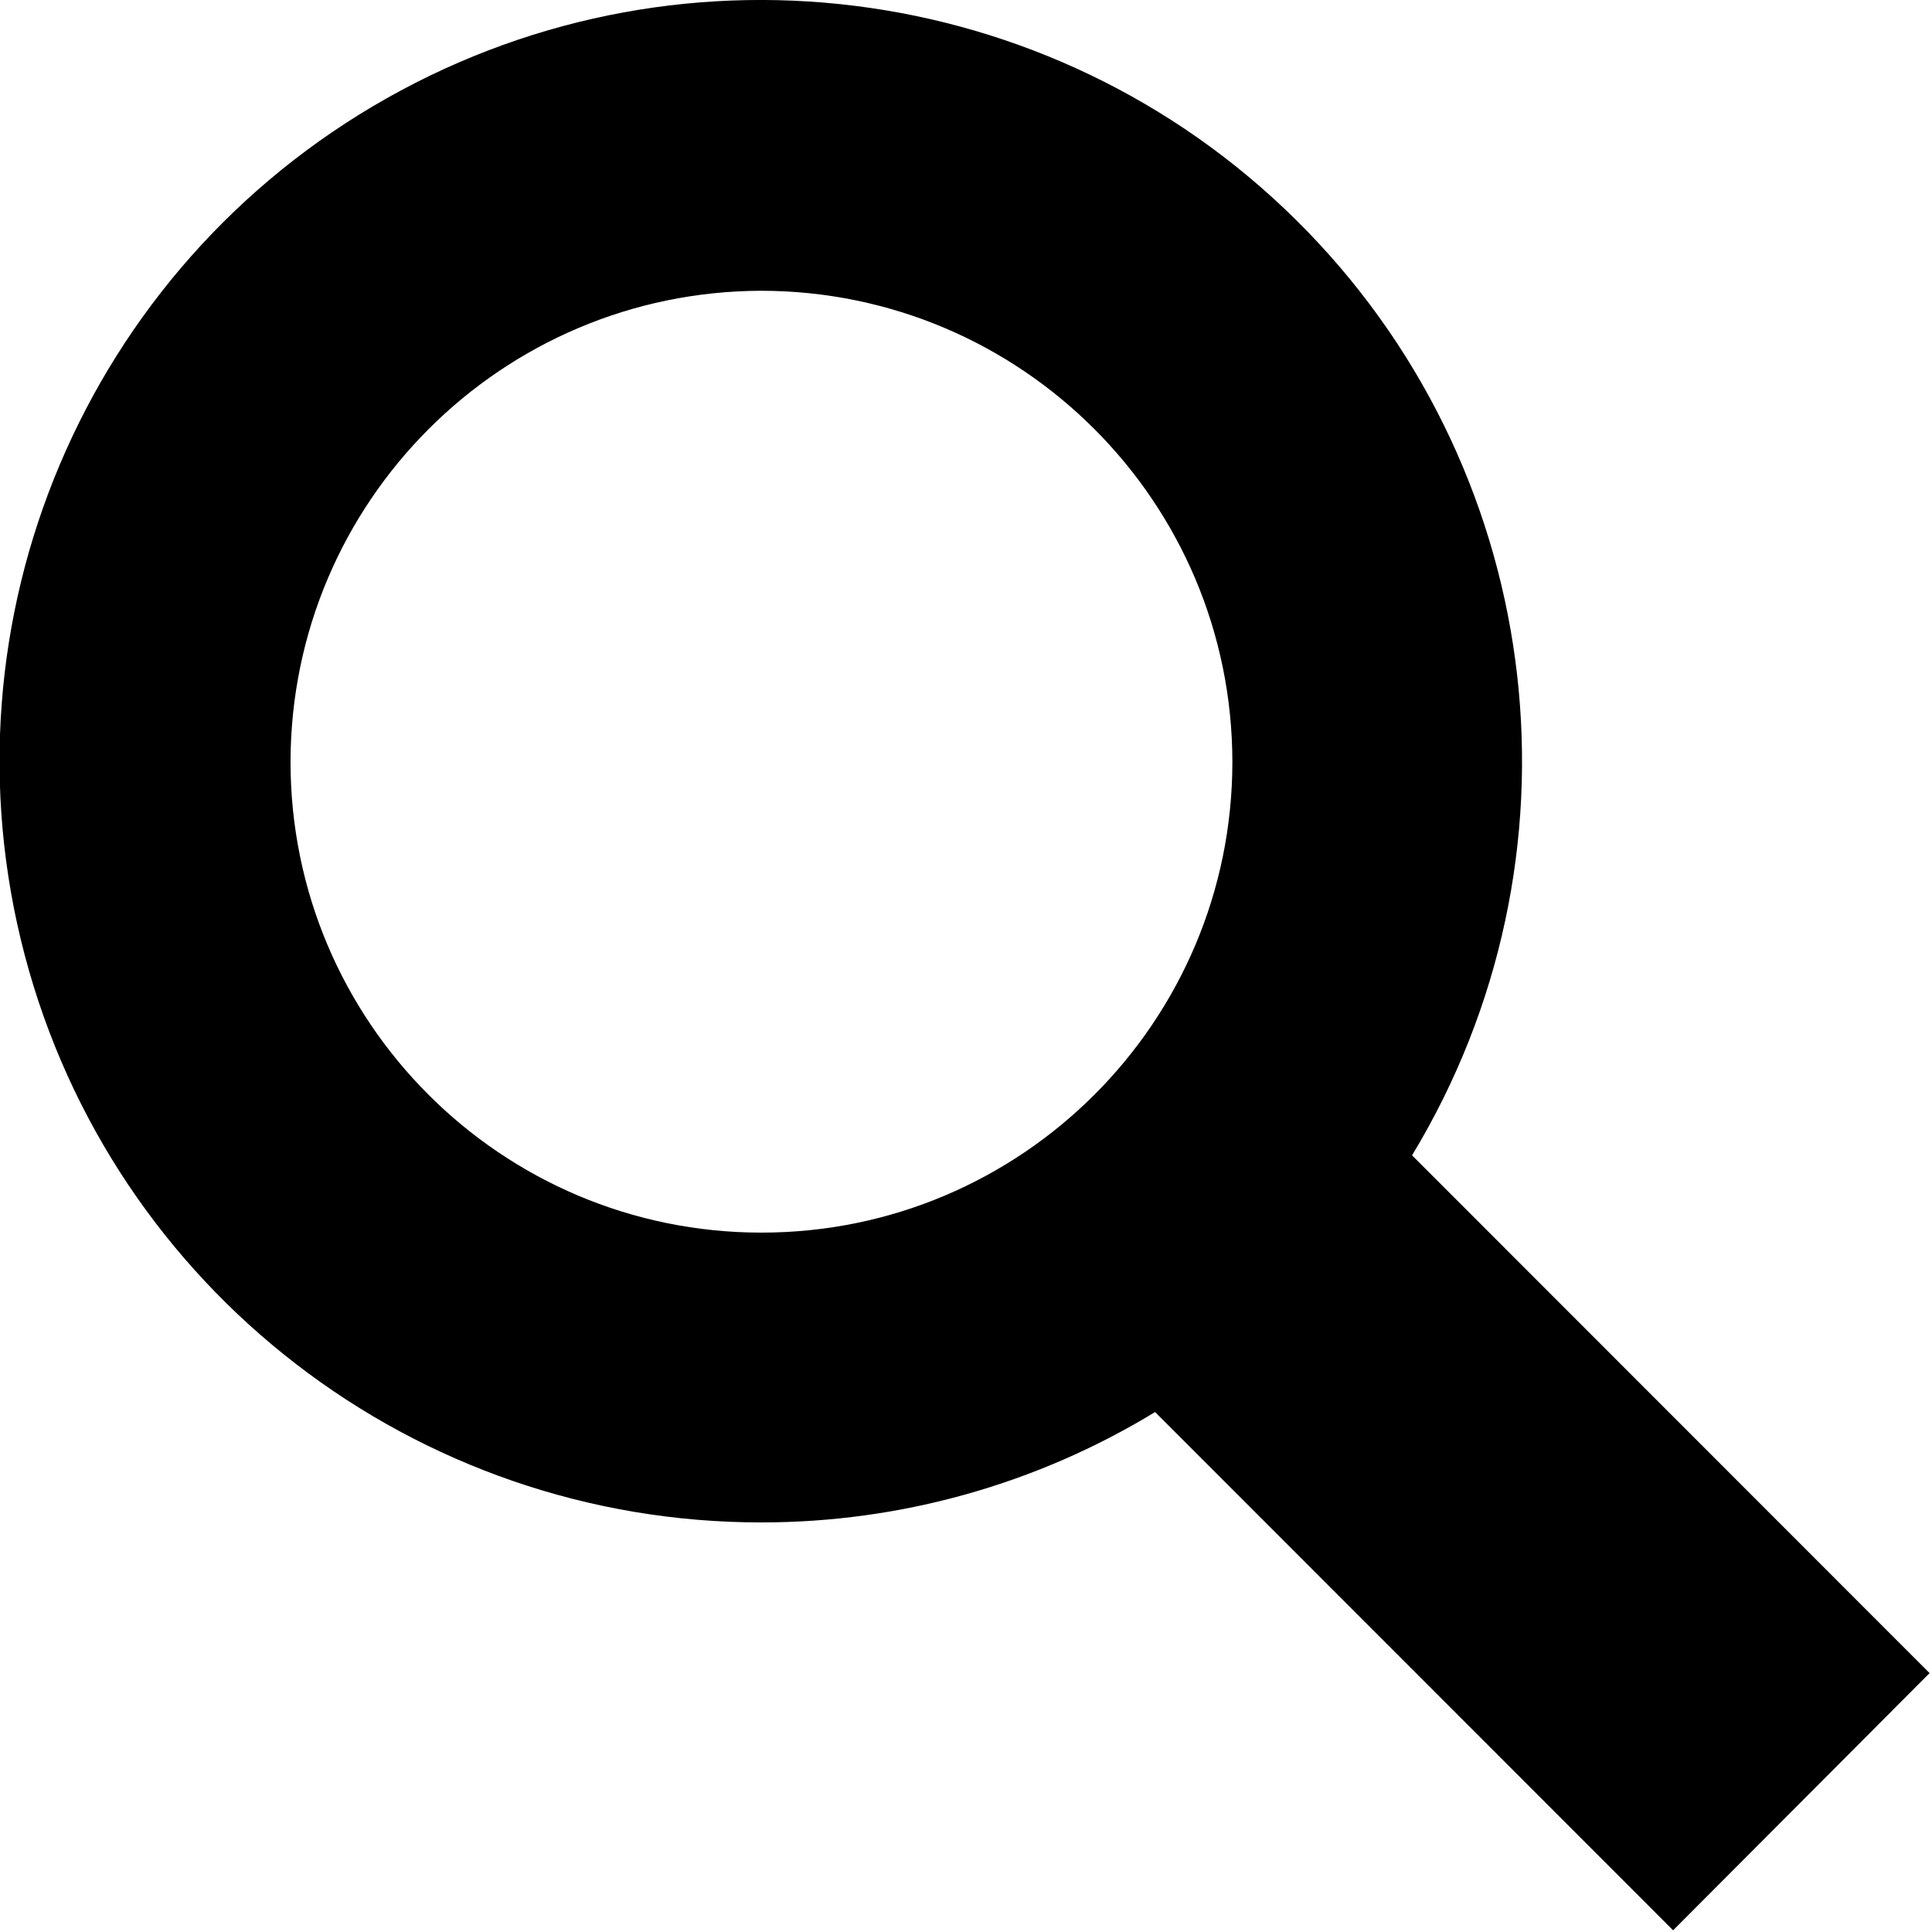
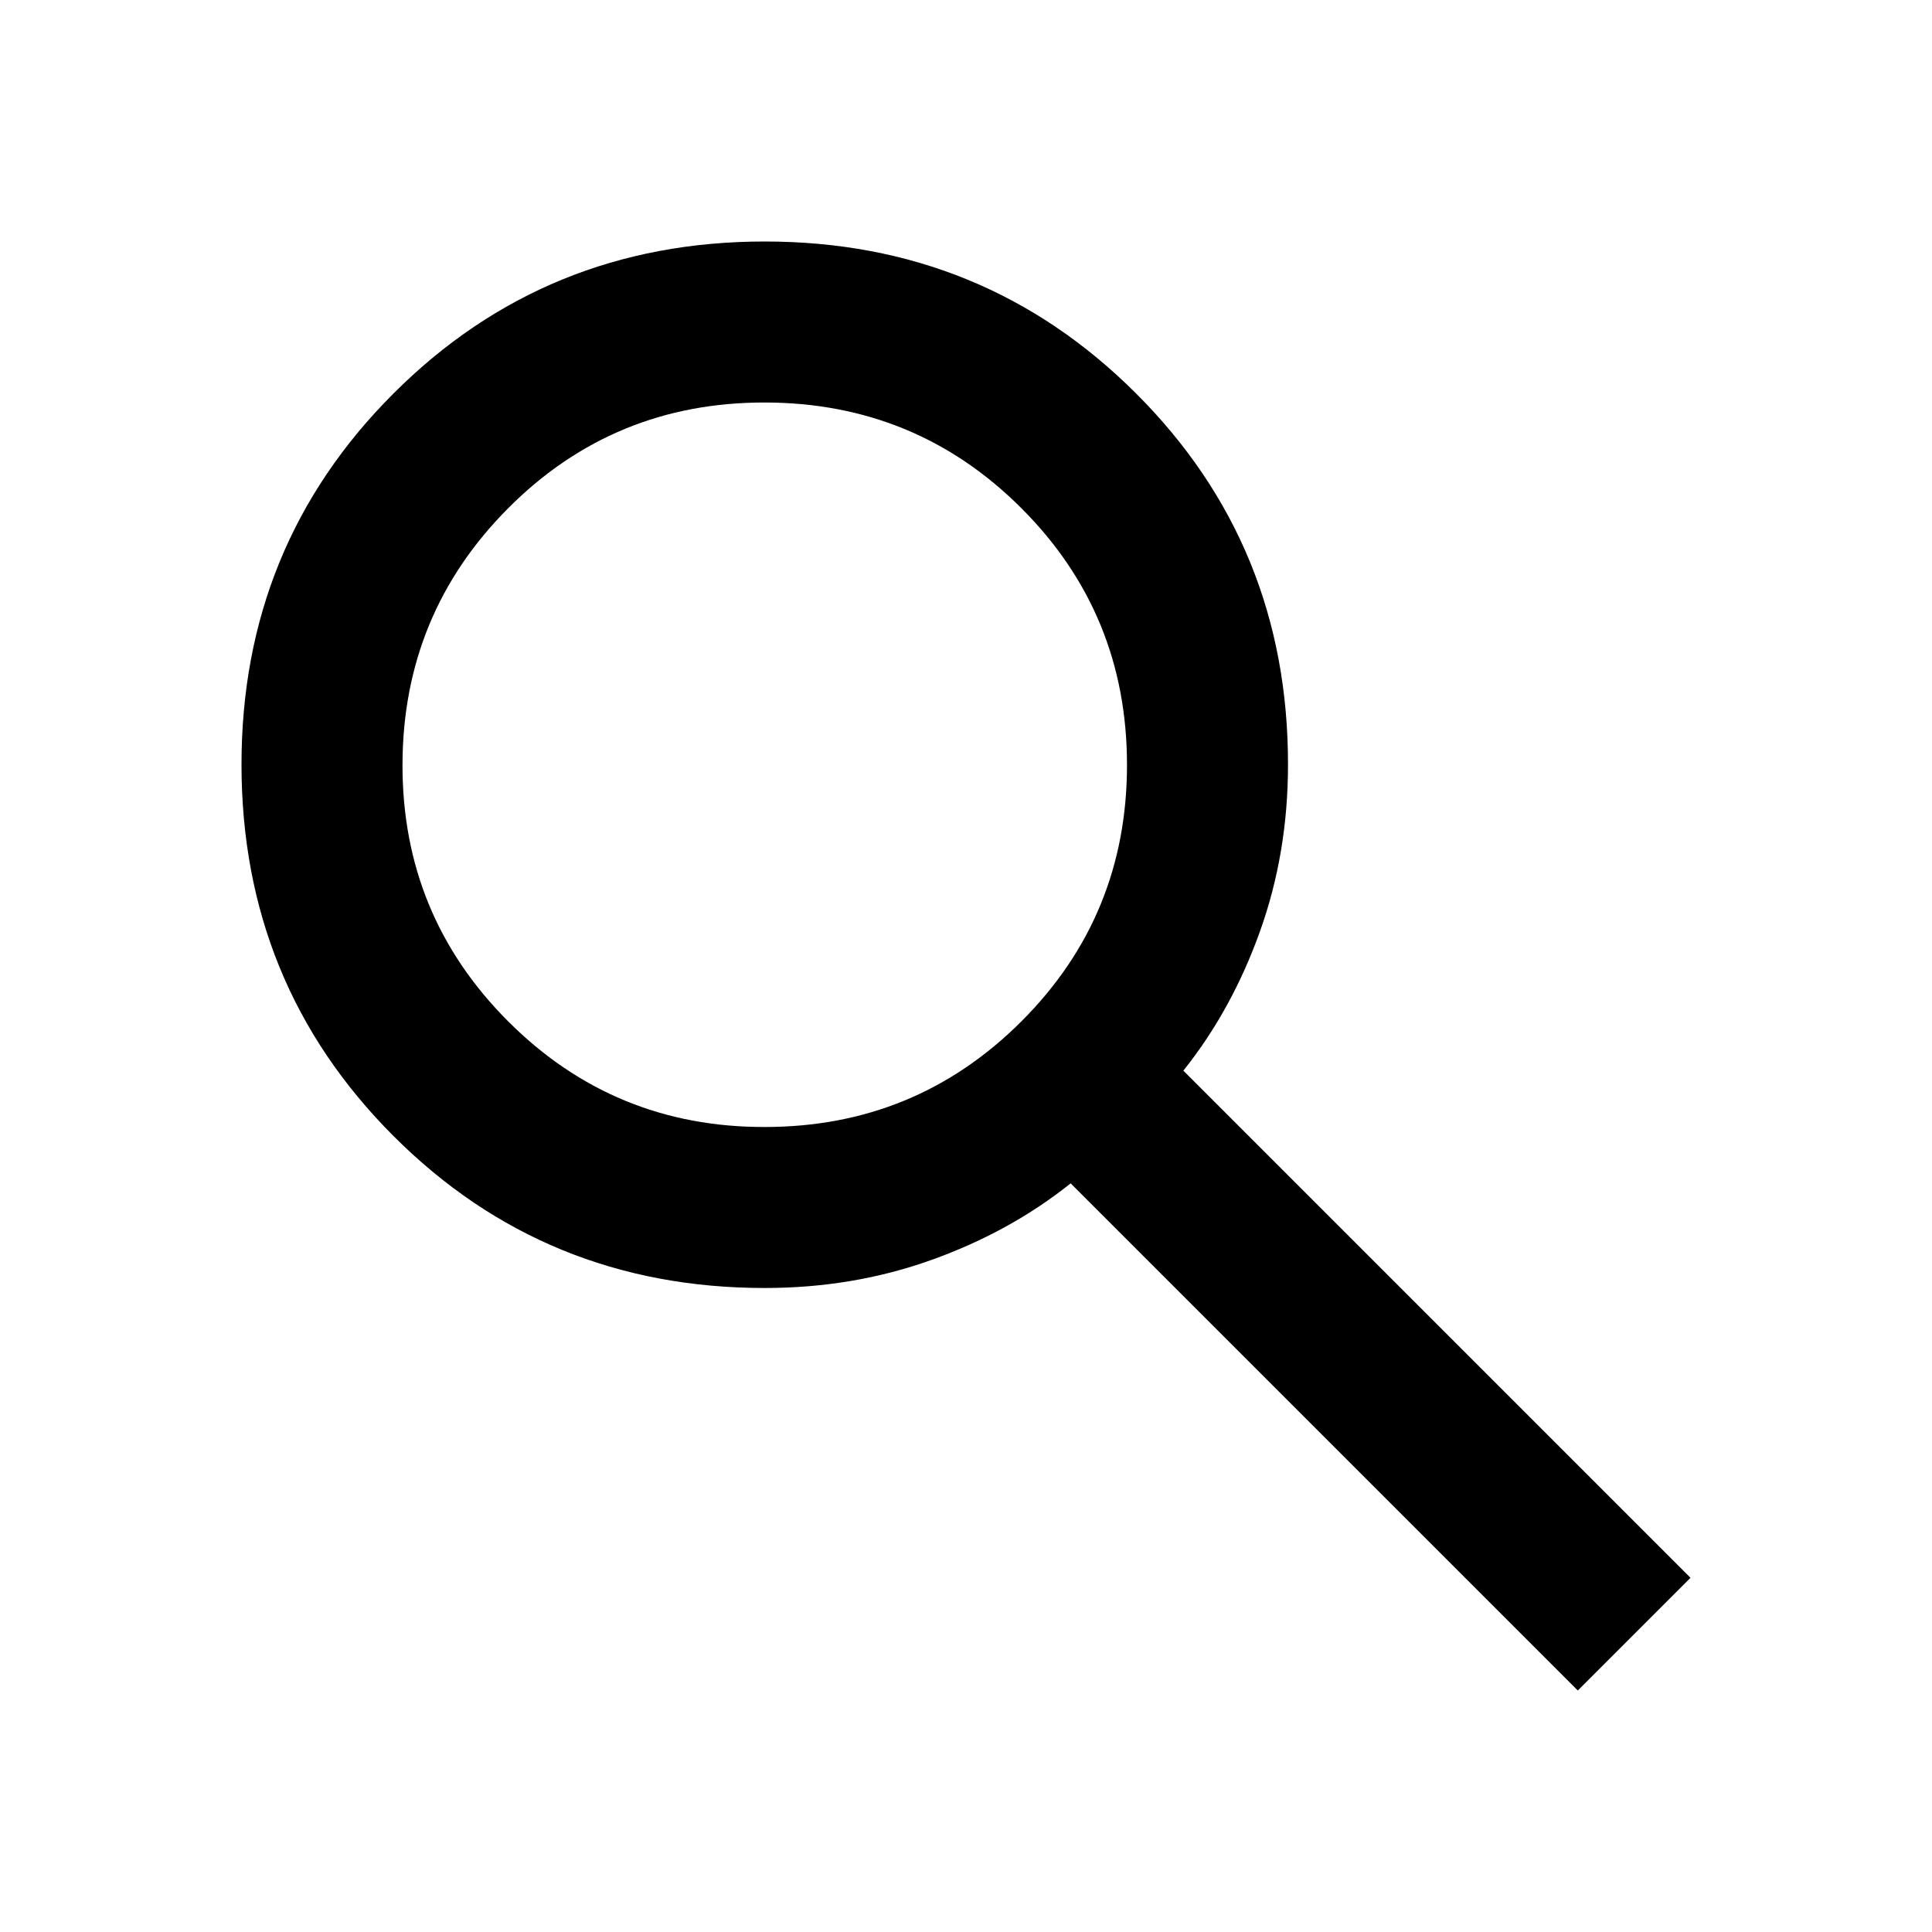
- <svg xmlns="http://www.w3.org/2000/svg" viewBox="0 0 8 8">
-   <path d="M7.99 6.928L5.847 4.784a3.152 3.152 0 1 0-2.694 1.52 3.13 3.13 0 0 0 1.63-.457l2.145 2.146L7.99 6.928zM1.203 3.154a1.954 1.954 0 0 1 1.95-1.95 1.953 1.953 0 0 1 1.95 1.95 1.95 1.95 0 0 1-3.9 0z" />
+ <svg xmlns="http://www.w3.org/2000/svg" width="192" height="192" viewBox="0 0 24 24">
+   <path fill="currentColor" d="m19.6 21l-6.3-6.3q-.75.6-1.725.95T9.5 16q-2.725 0-4.612-1.888T3 9.5t1.888-4.612T9.5 3t4.613 1.888T16 9.5q0 1.1-.35 2.075T14.7 13.3l6.3 6.3zM9.5 14q1.875 0 3.188-1.312T14 9.5t-1.312-3.187T9.5 5T6.313 6.313T5 9.5t1.313 3.188T9.5 14" />
</svg>
